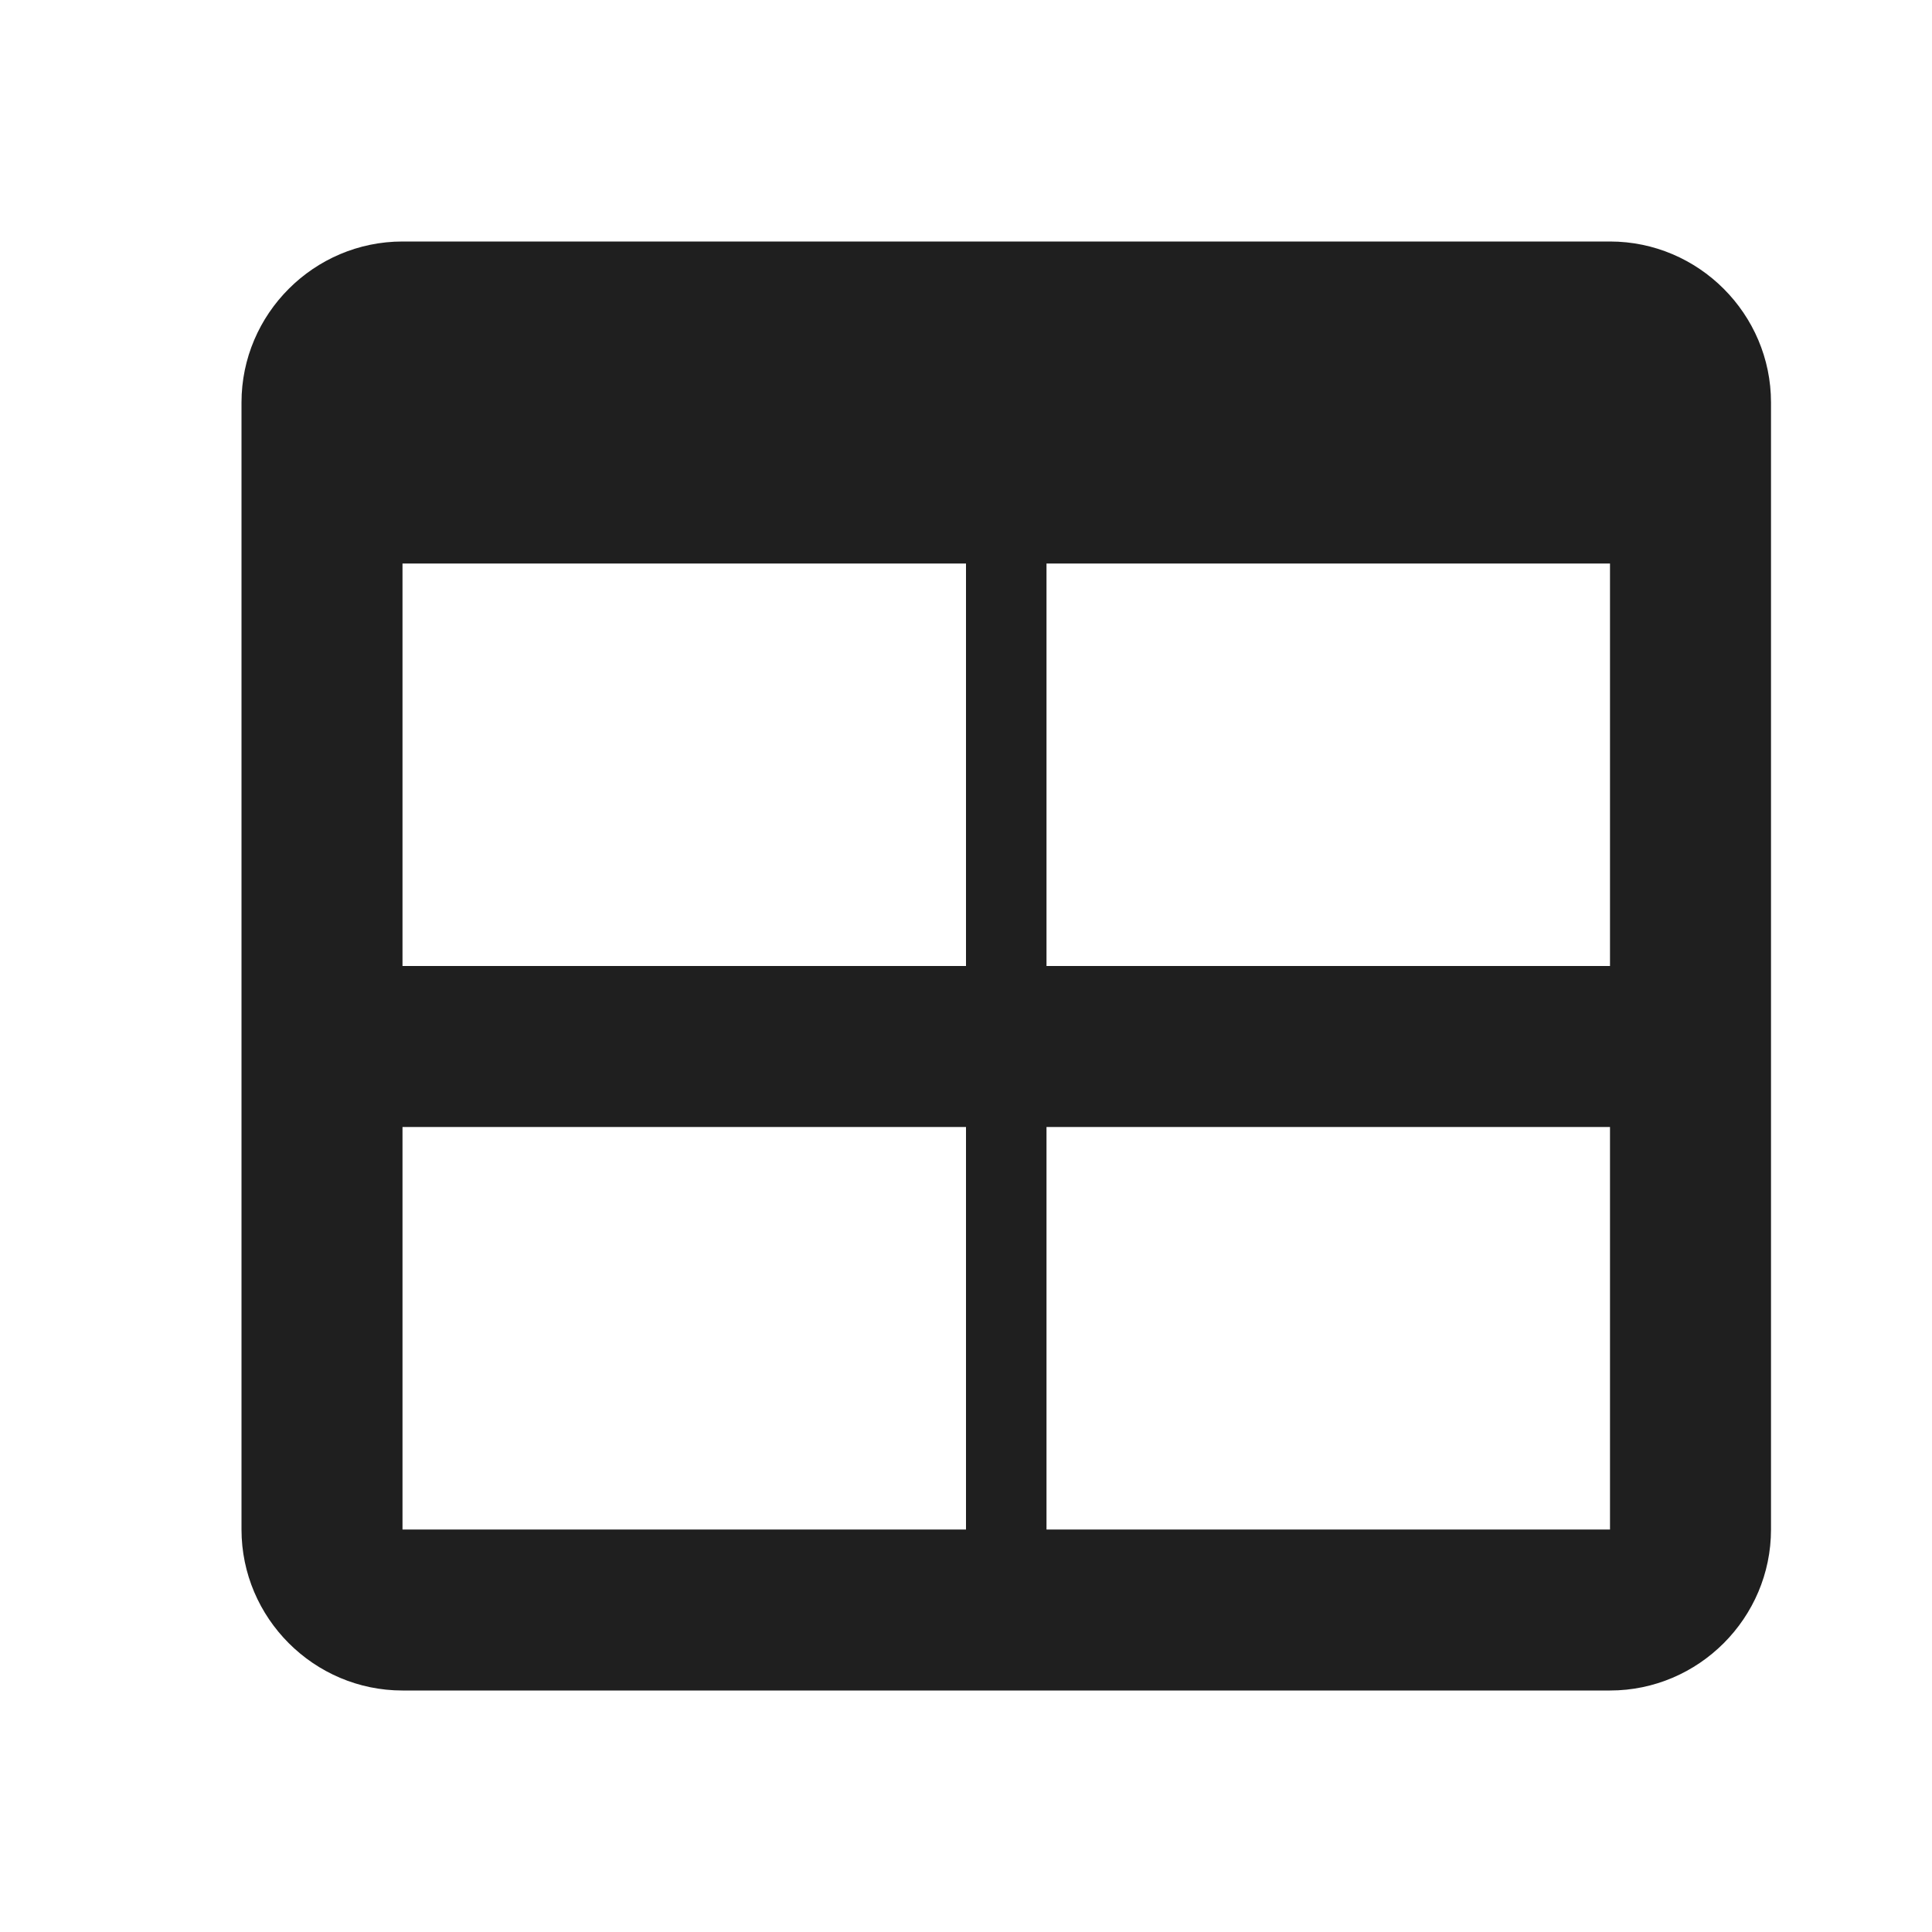
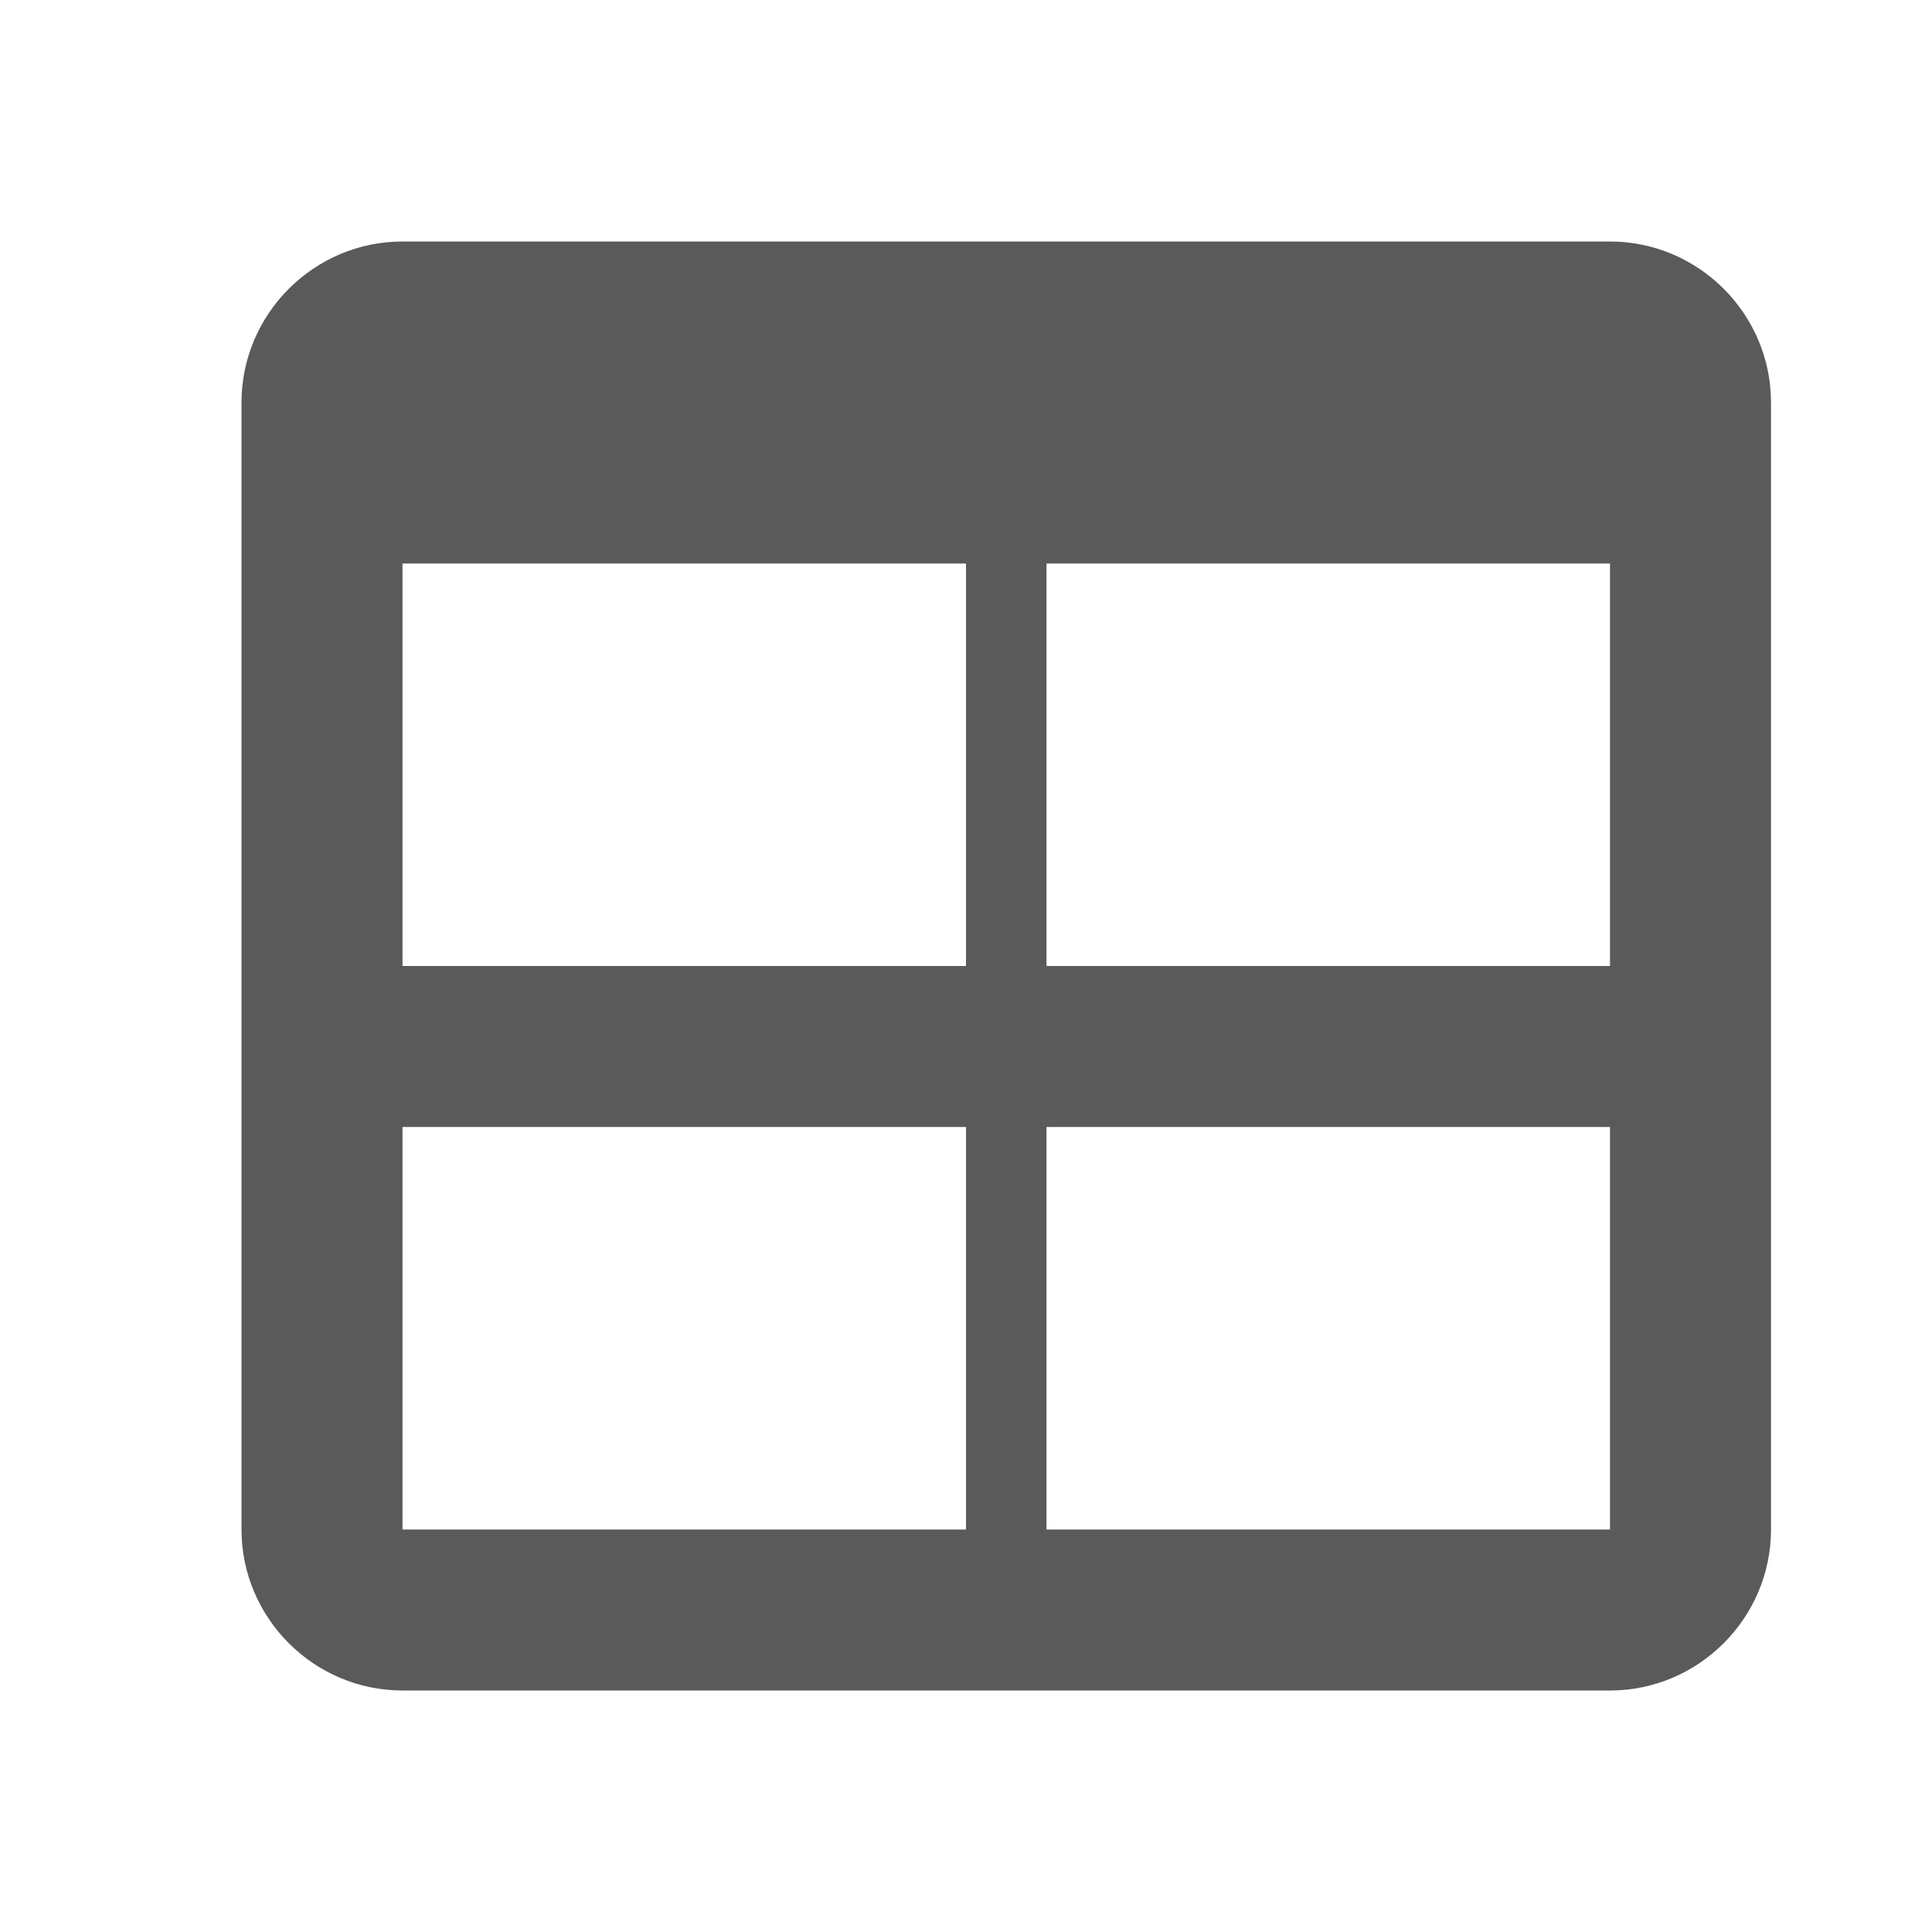
- <svg xmlns="http://www.w3.org/2000/svg" height="24px" viewBox="0 0 24 24" width="24px" fill="#1f1f1f">
+ <svg xmlns="http://www.w3.org/2000/svg" height="24px" viewBox="0 0 24 24" width="24px" fill="#5A5A5A">
  <path d="M0 0h24v24H0z" fill="none" />
  <path d="M20 3H5c-1.1 0-2 .9-2 2v14c0 1.1.9 2 2 2h15c1.1 0 2-.9 2-2V5c0-1.1-.9-2-2-2zm-8 16H5v-5h7v5zm0-7H5V7h7v5zm8 7h-7v-5h7v5zm0-7h-7V7h7v5z" />
</svg>
